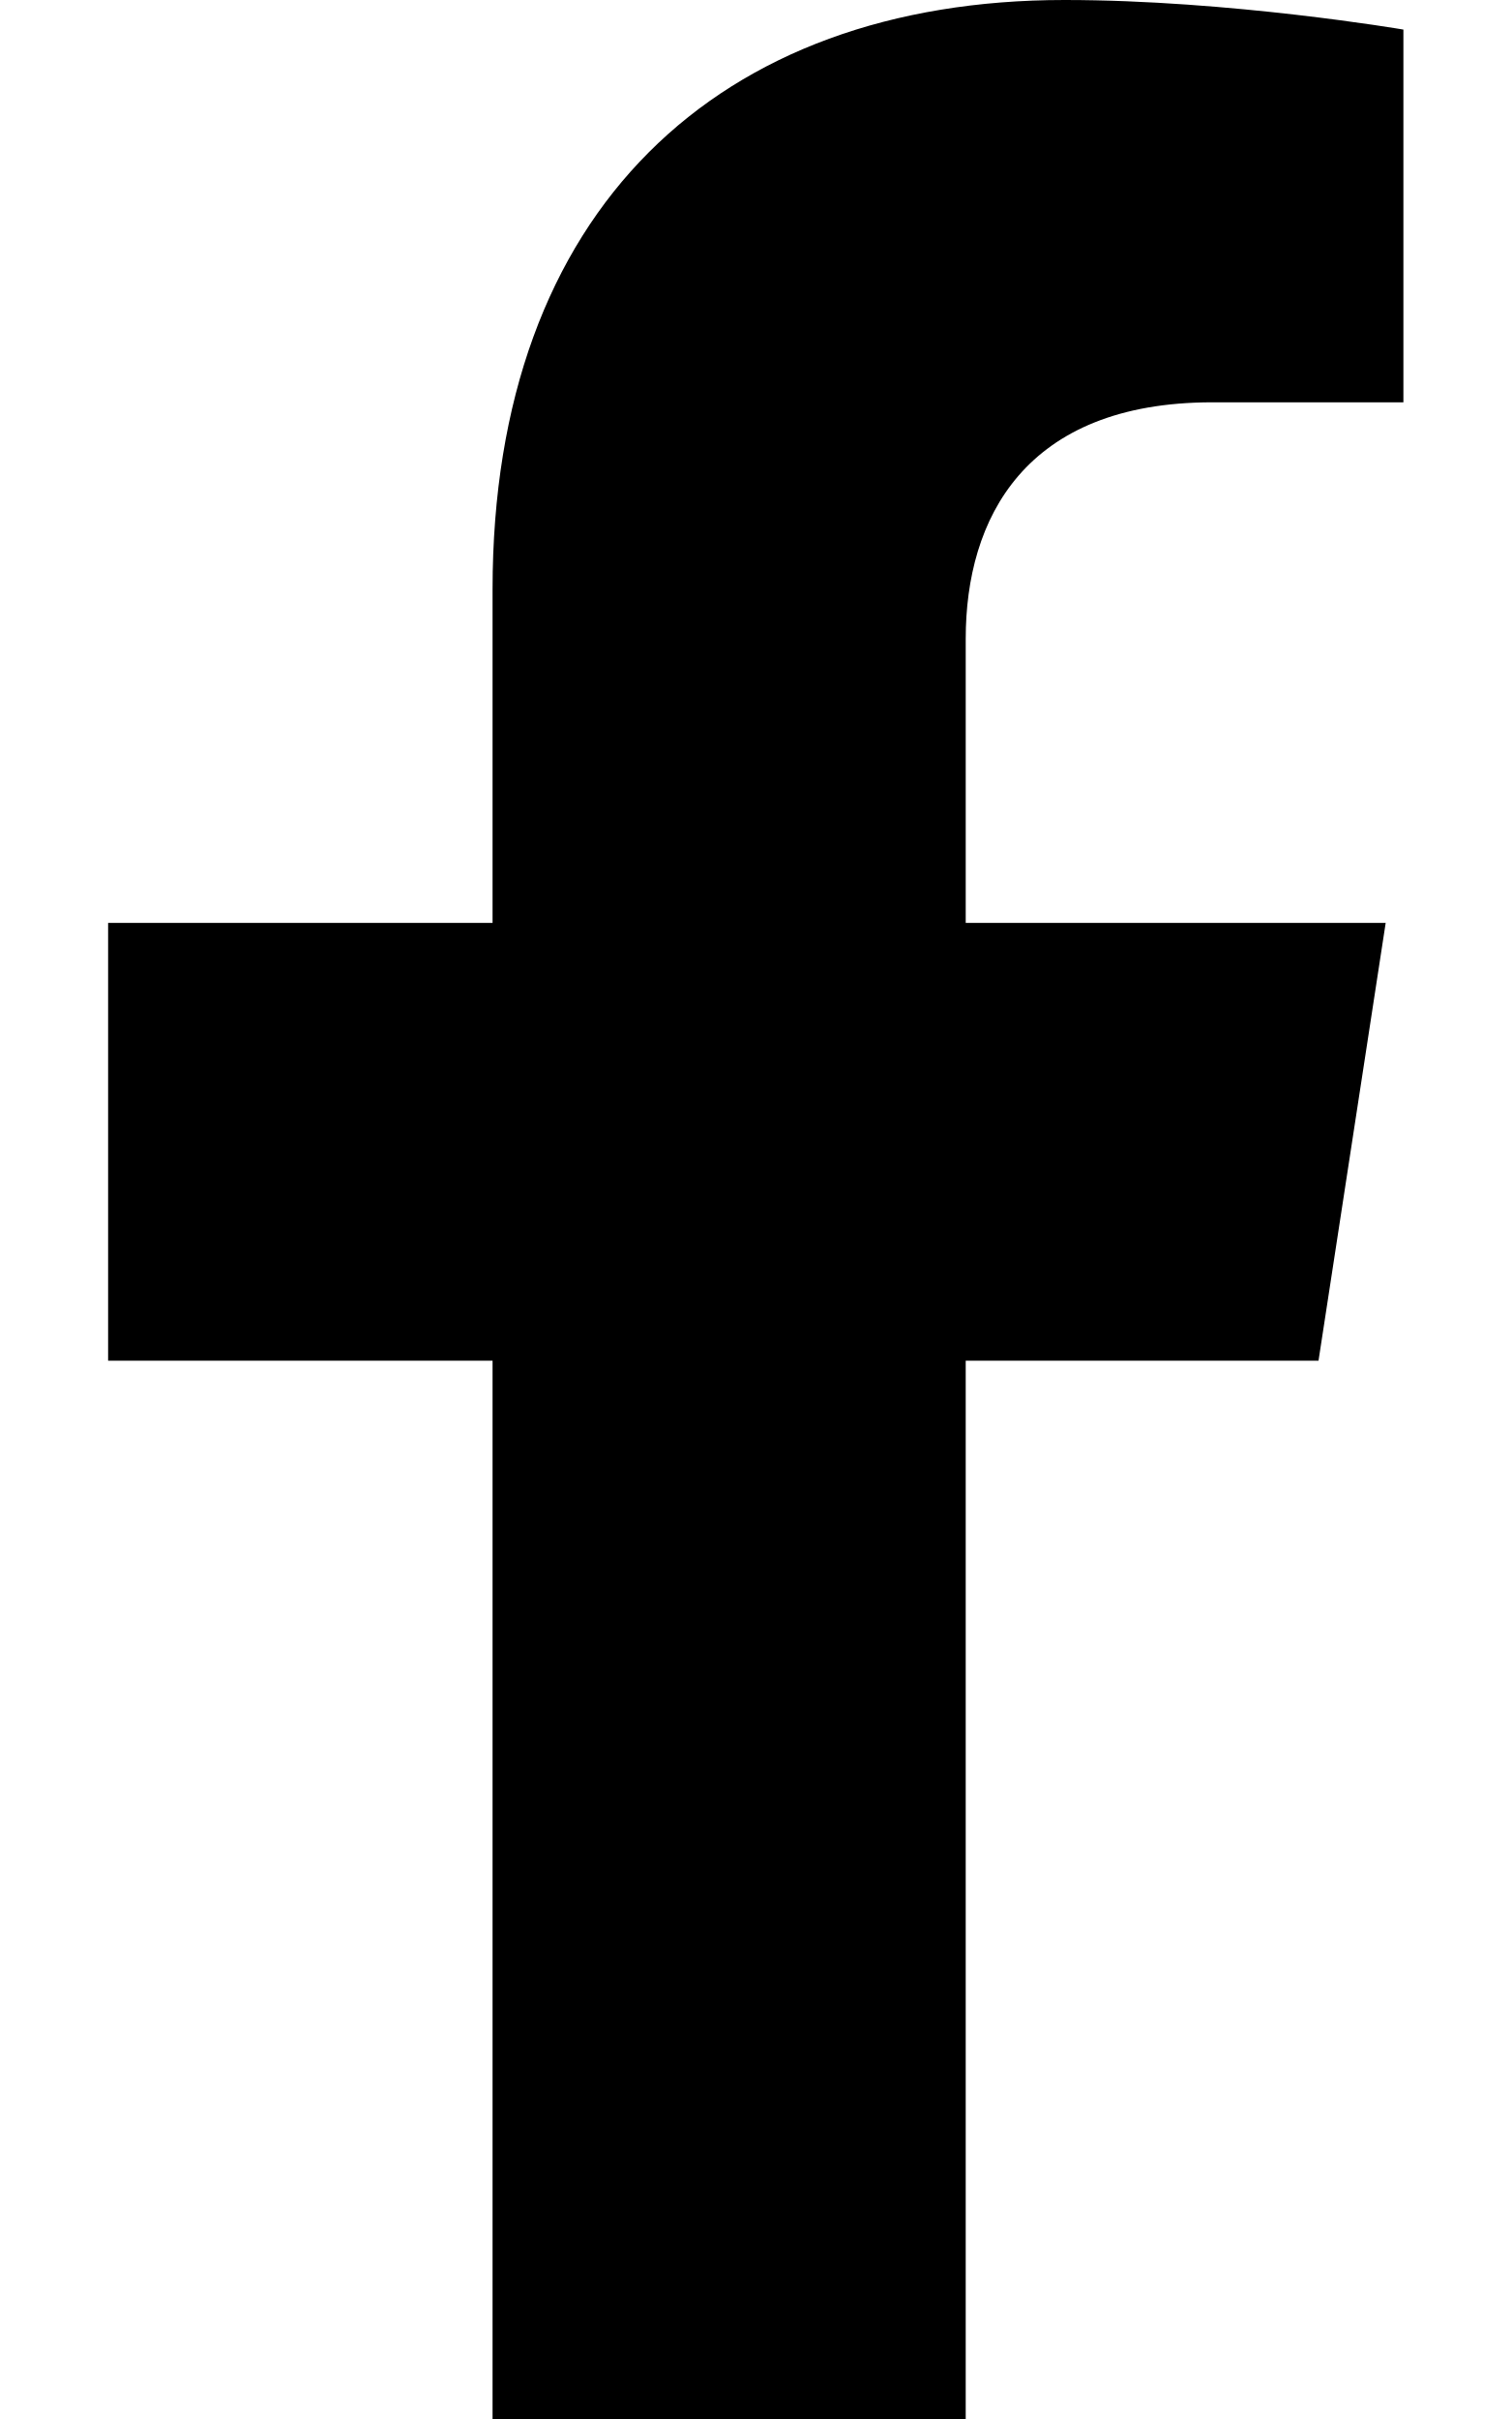
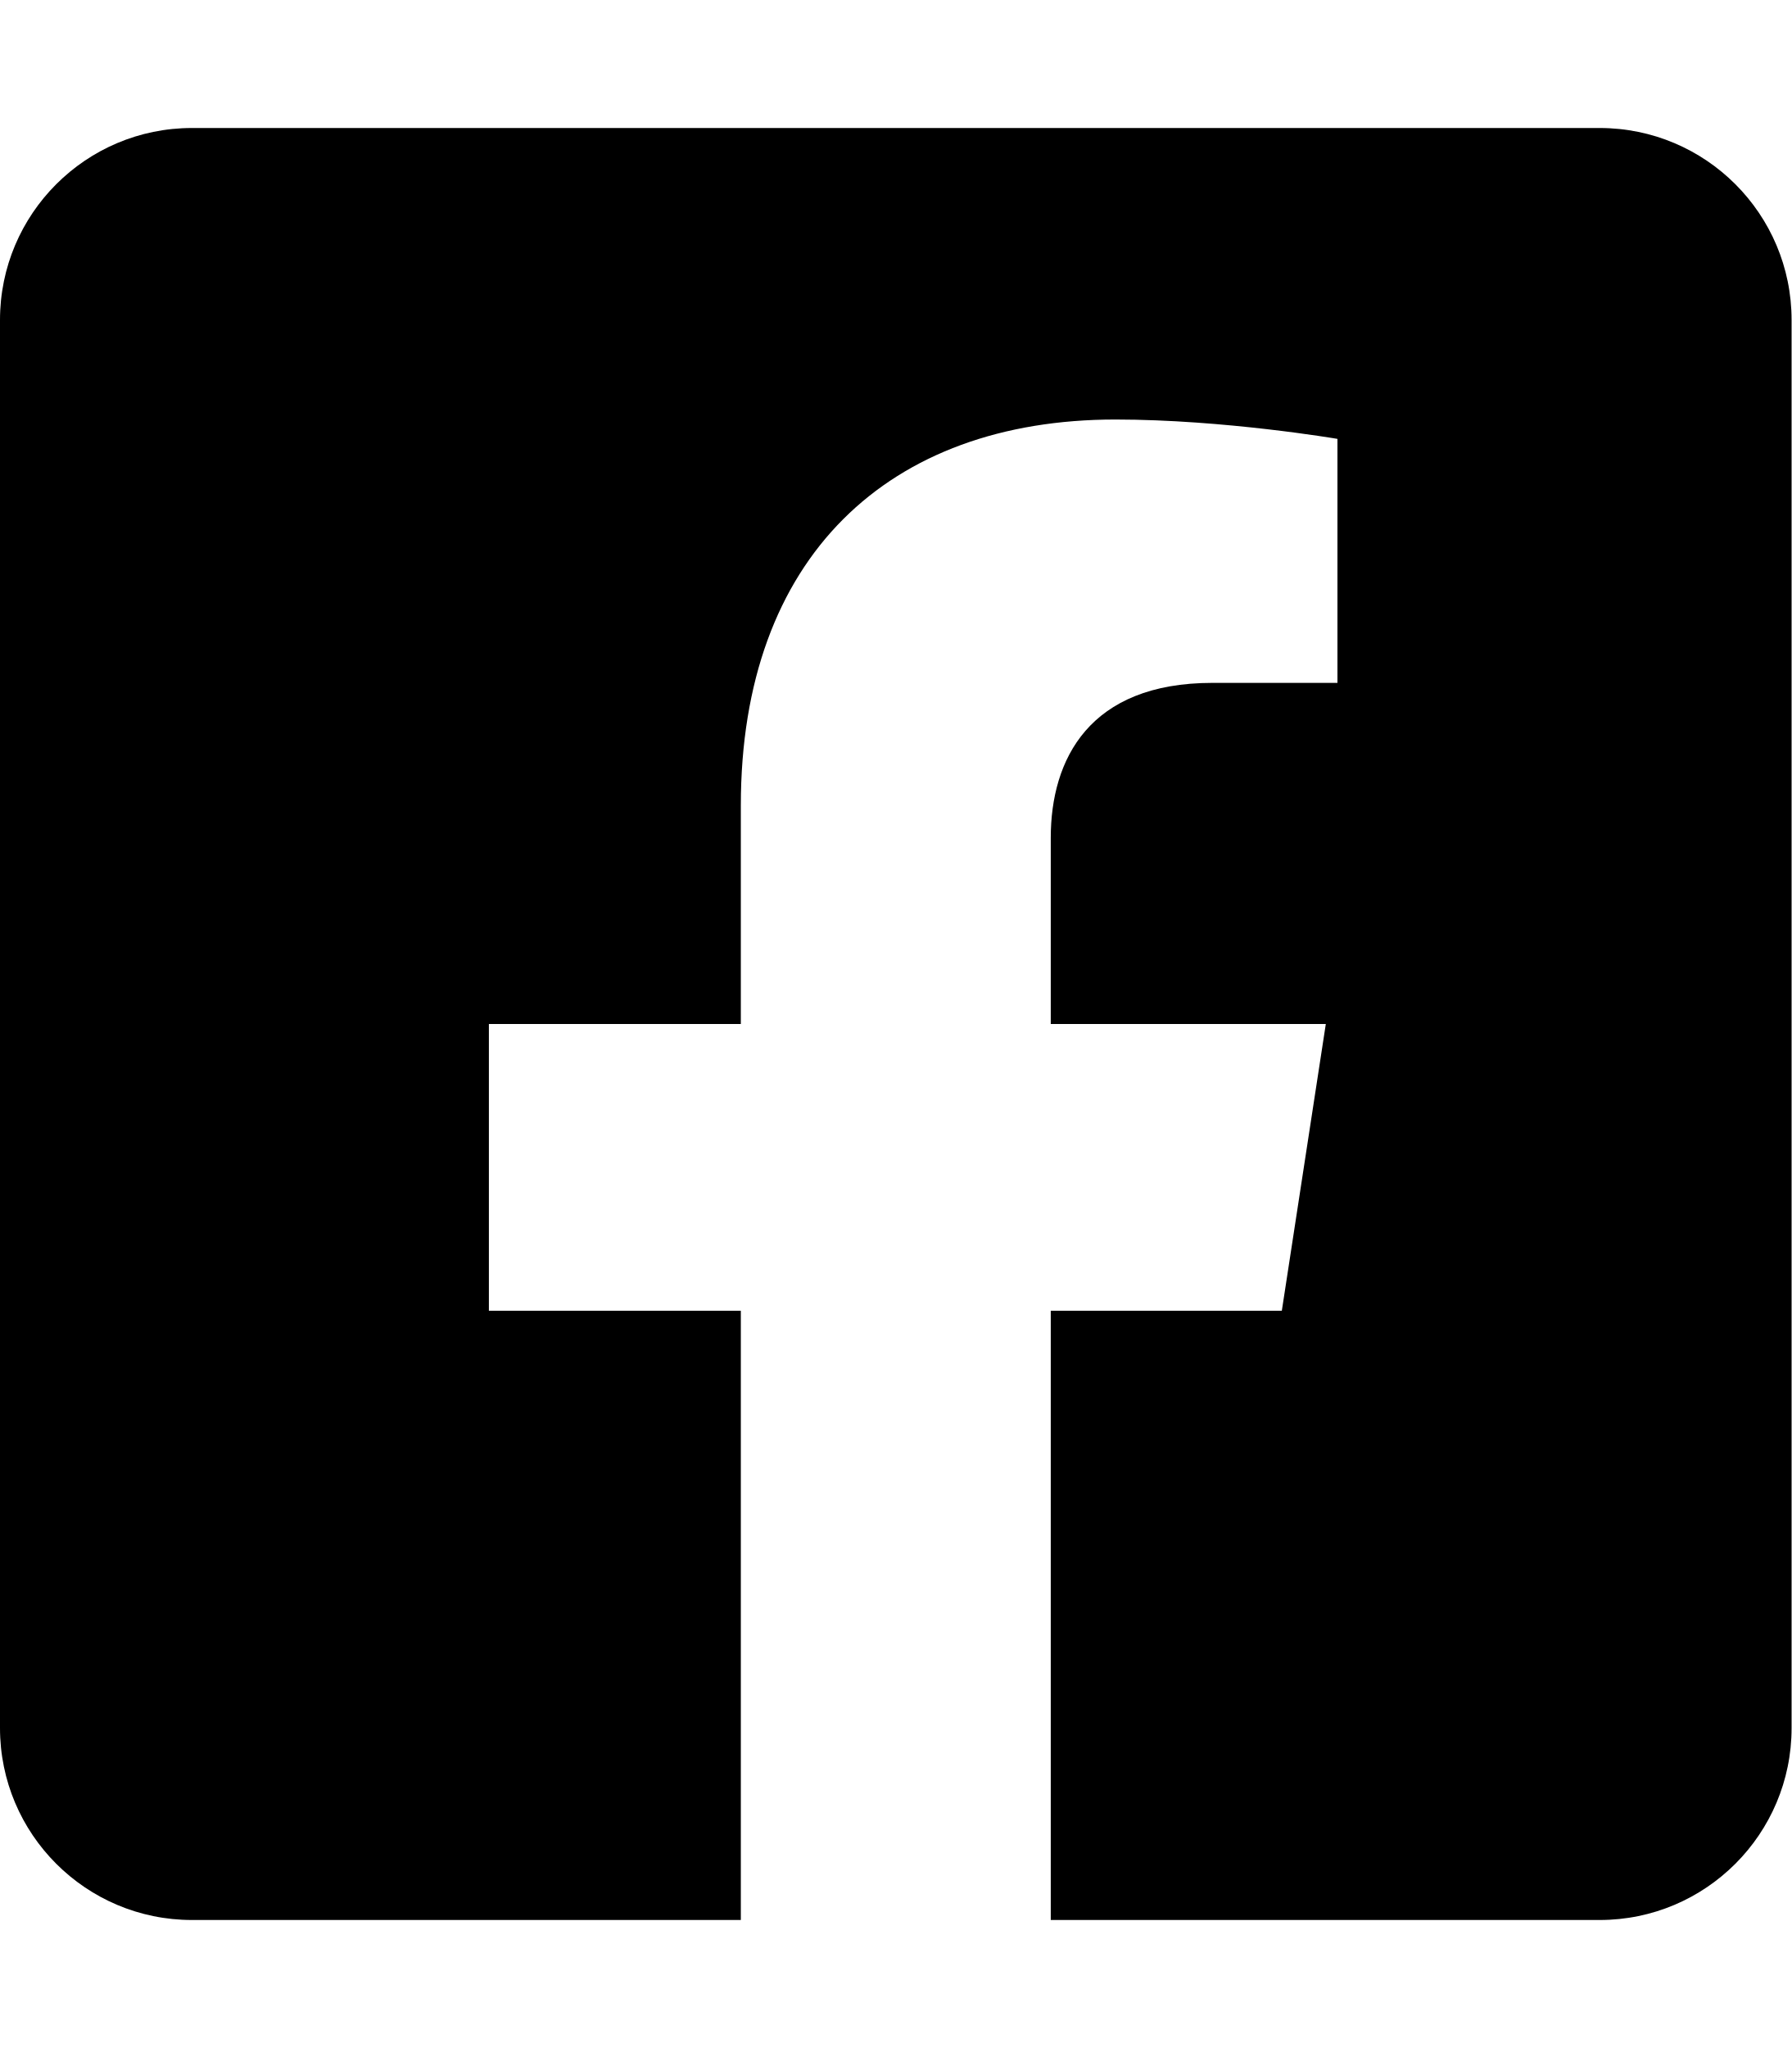
- <svg xmlns="http://www.w3.org/2000/svg" viewBox="0 0 320 512">
-   <path d="M279.14 288l14.22-92.66h-88.91v-60.13c0-25.35 12.42-50.06 52.24-50.06h40.42V6.26S260.43 0 225.36 0c-73.22 0-121.08 44.38-121.08 124.72v70.62H22.89V288h81.39v224h100.17V288z" />
+ <svg xmlns="http://www.w3.org/2000/svg" viewBox="0 0 448 512">
+   <path d="M400 32H48A48 48 0 0 0 0 80v352a48 48 0 0 0 48 48h137.25V327.69h-63V256h63v-54.64c0-62.15 37-96.48 93.67-96.48 27.14 0 55.52 4.84 55.52 4.84v61h-31.27c-30.81 0-40.42 19.12-40.42 38.73V256h68.78l-11 71.69h-57.78V480H400a48 48 0 0 0 48-48V80a48 48 0 0 0-48-48z" />
</svg>
